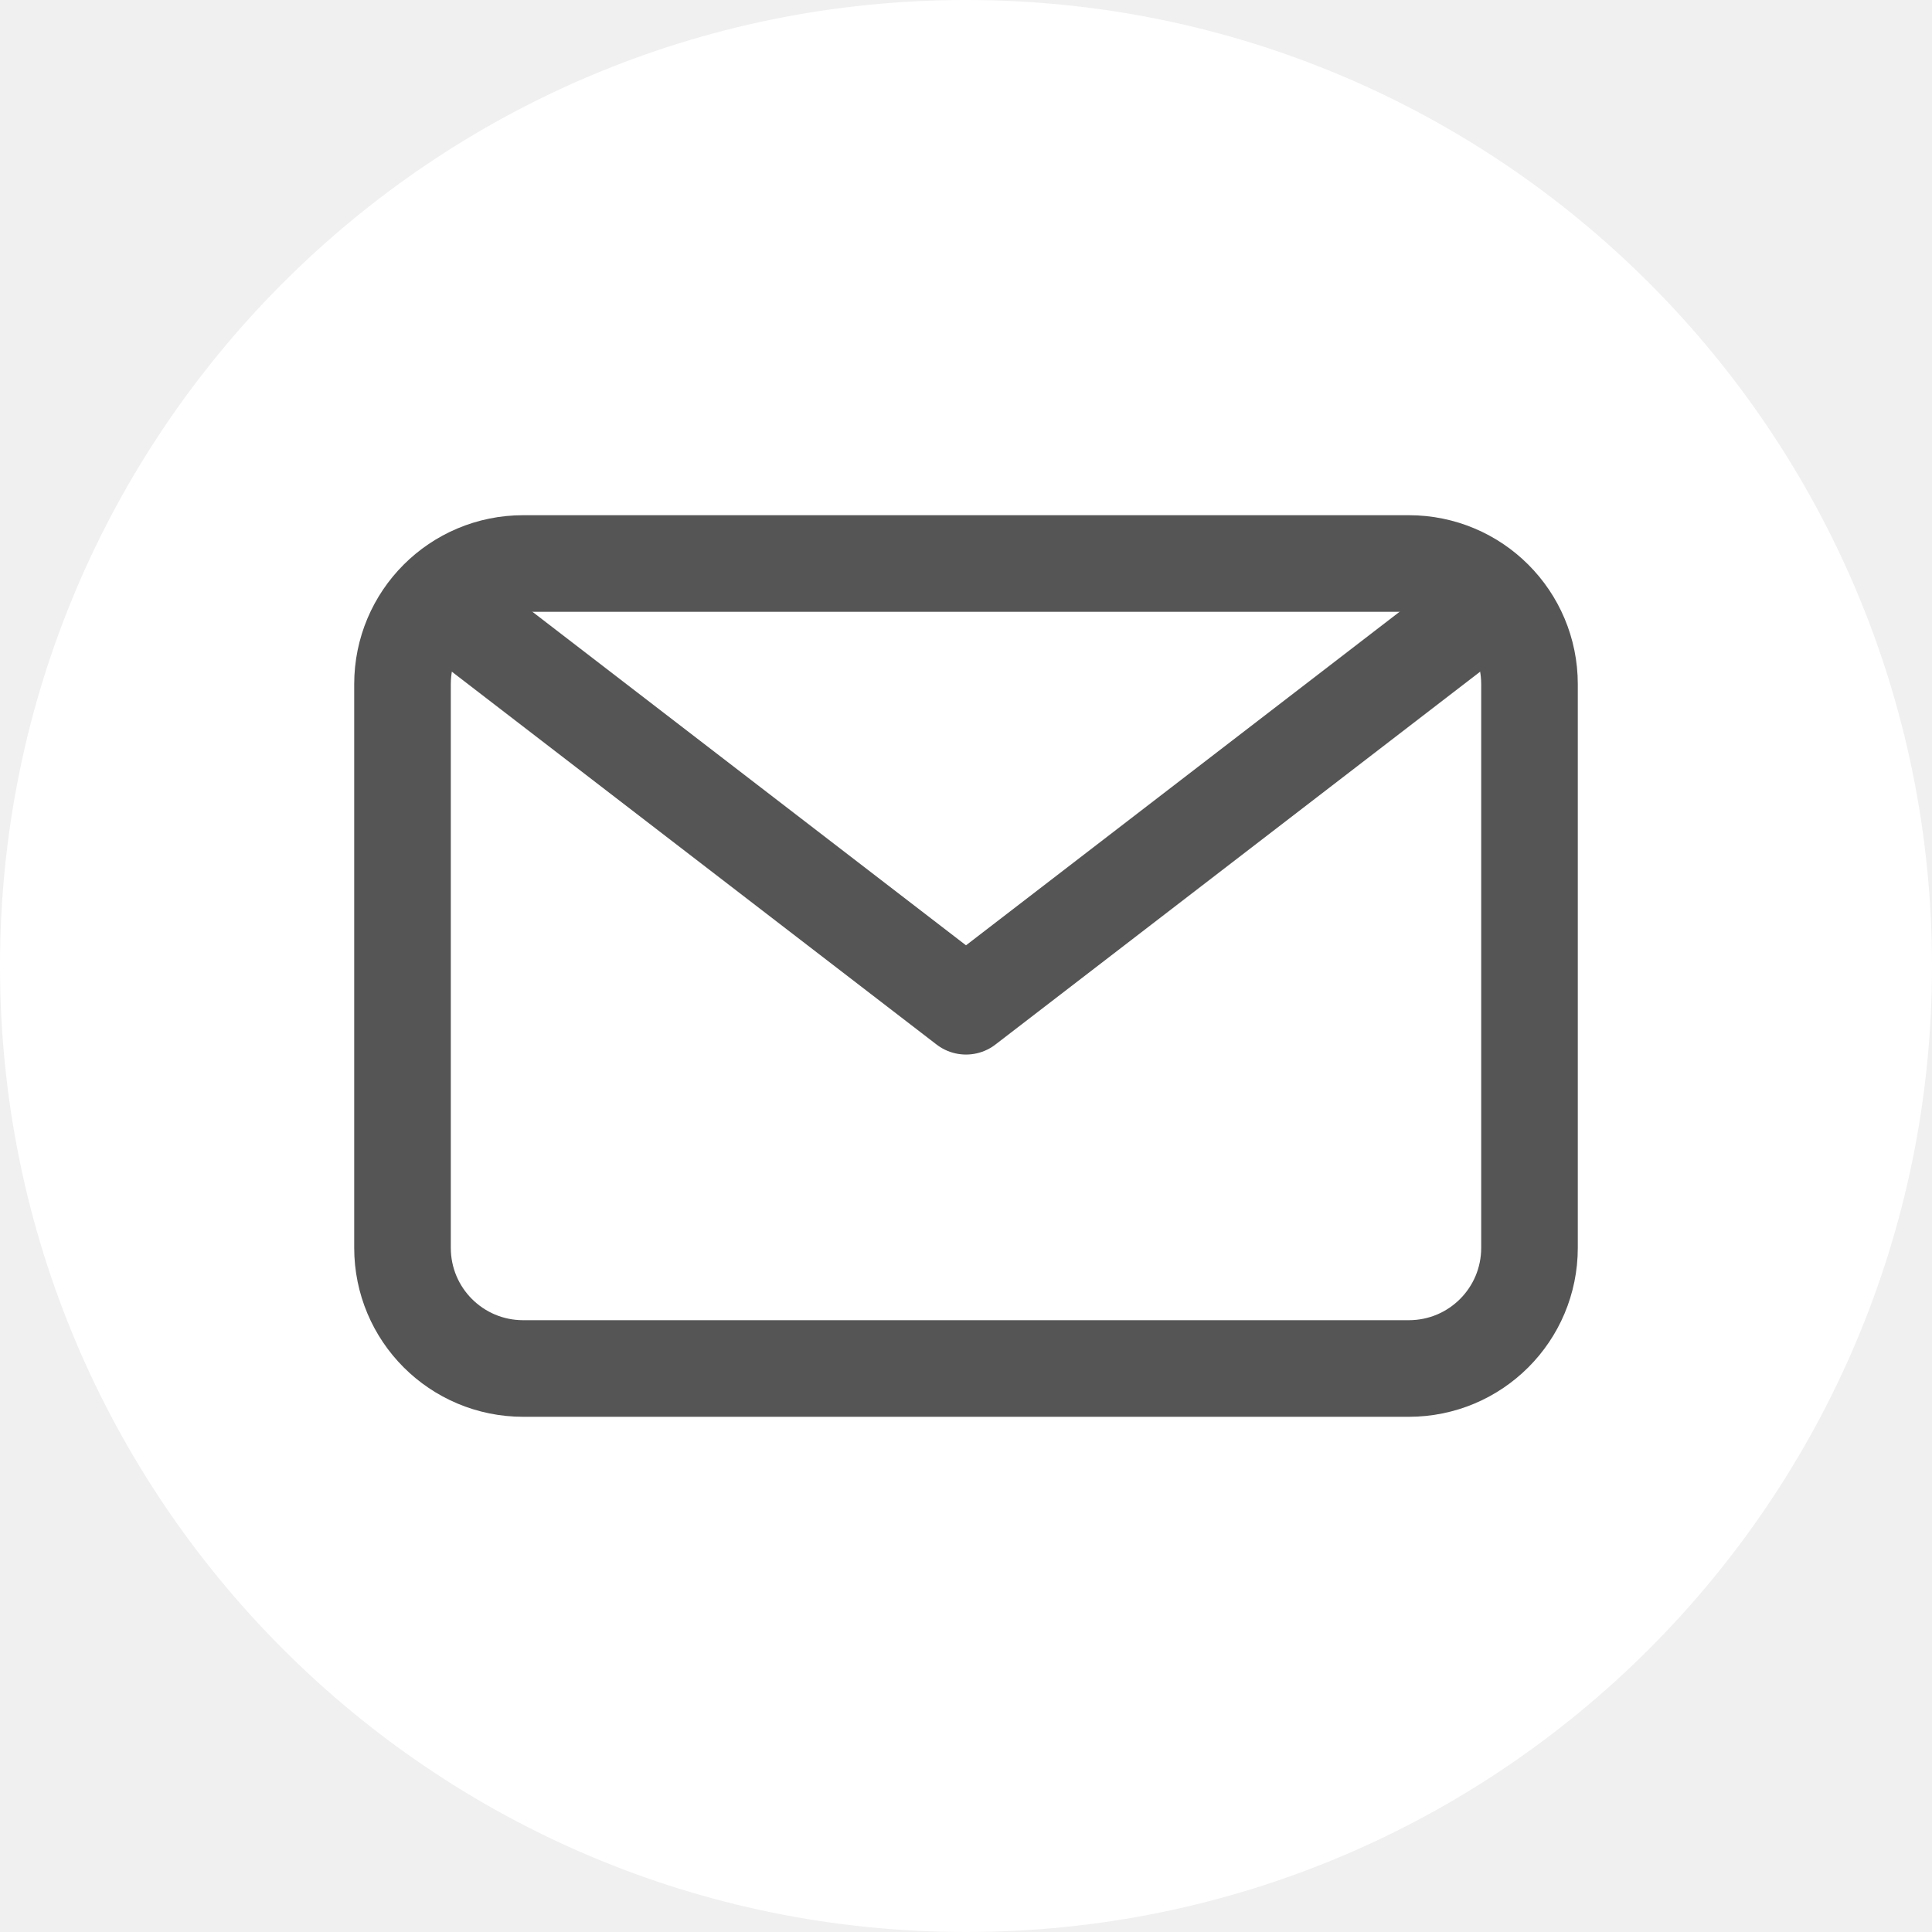
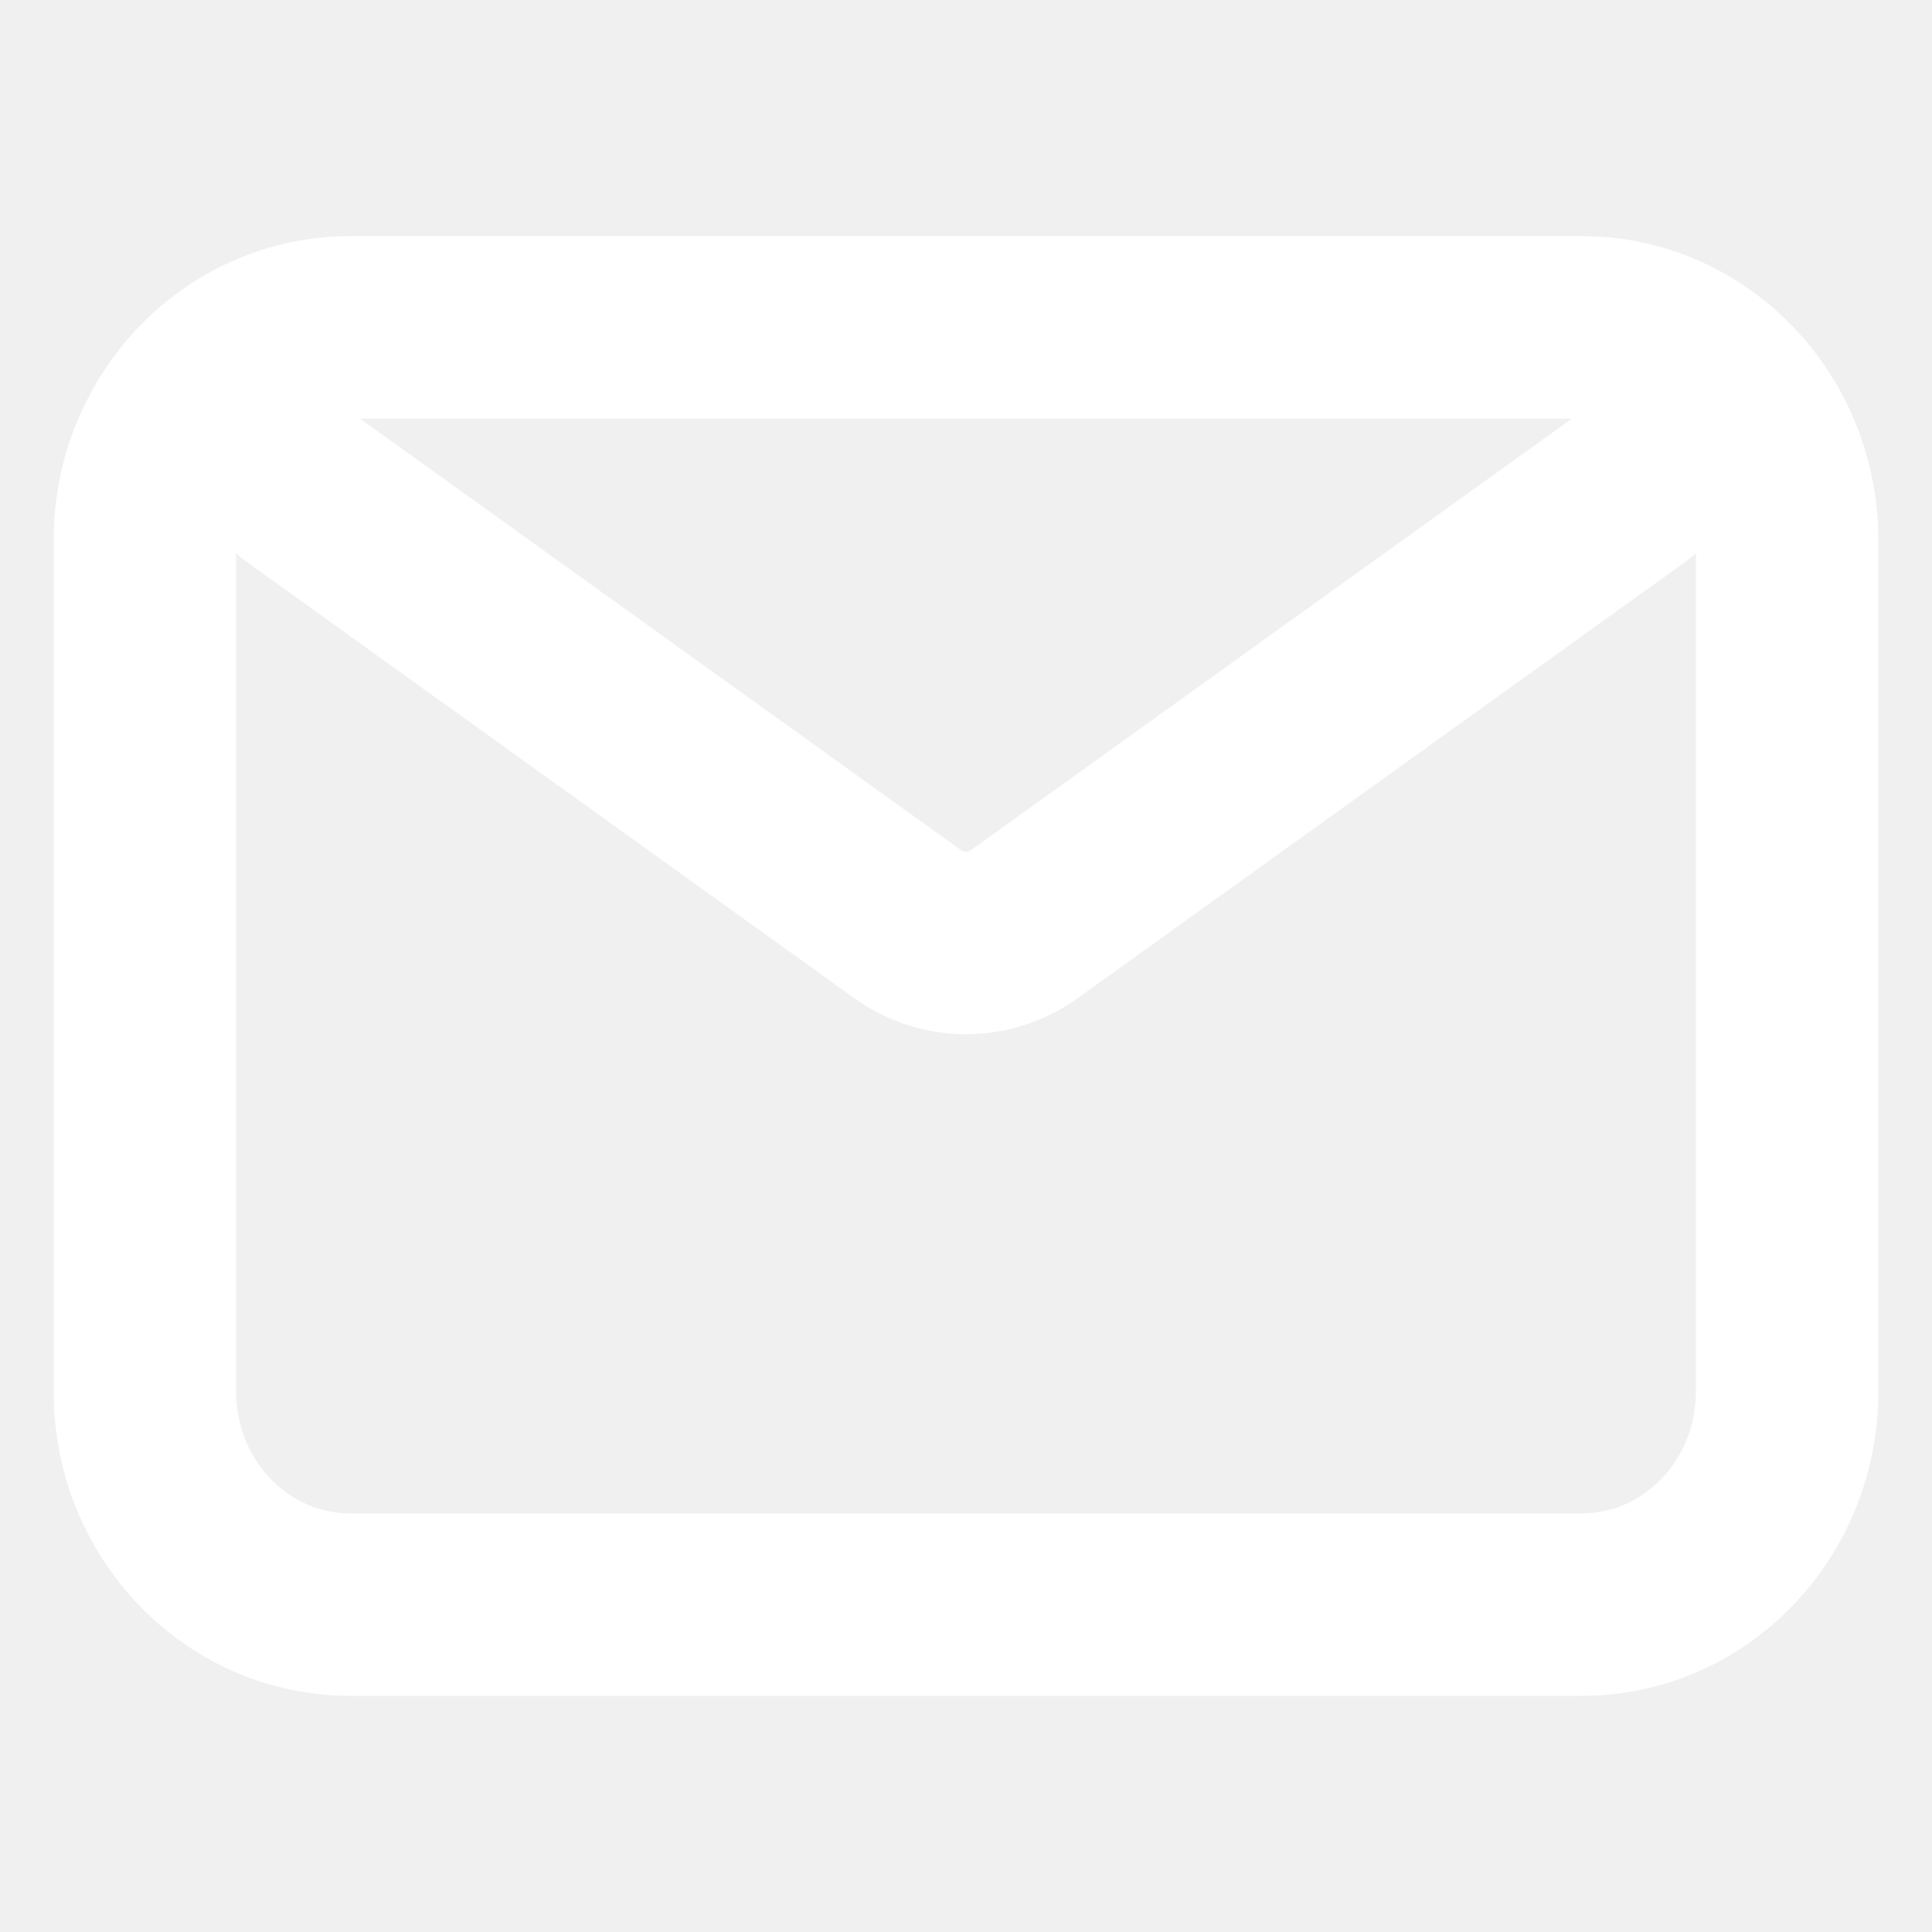
- <svg xmlns="http://www.w3.org/2000/svg" width="24" height="24" viewBox="0 0 24 24" fill="none">
-   <rect width="24" height="24" rx="12" fill="white" />
-   <path d="M5 8.5C5 7.67 5.67 7 6.5 7h11c.83 0 1.5.67 1.5 1.5v7c0 .83-.67 1.5-1.5 1.5h-11C5.67 17 5 16.33 5 15.5v-7z" stroke="#555" stroke-width="1.2" fill="none" />
-   <path d="M5.5 7.5L12 12.5l6.5-5" stroke="#555" stroke-width="1.2" stroke-linecap="round" stroke-linejoin="round" fill="none" />
+ <svg xmlns="http://www.w3.org/2000/svg" width="40" height="40" viewBox="0 0 40 40" fill="none">
+   <path d="M6.188 10.083L18.79 19.132C19.518 19.654 20.482 19.654 21.21 19.132L33.812 10.083M7.25 33.222H32.75C35.097 33.222 37 31.249 37 28.815V11.185C37 8.751 35.097 6.778 32.75 6.778H7.25C4.903 6.778 3 8.751 3 11.185V28.815C3 31.249 4.903 33.222 7.25 33.222Z" stroke="white" stroke-width="3.778" stroke-linecap="round" stroke-linejoin="round" />
</svg>
